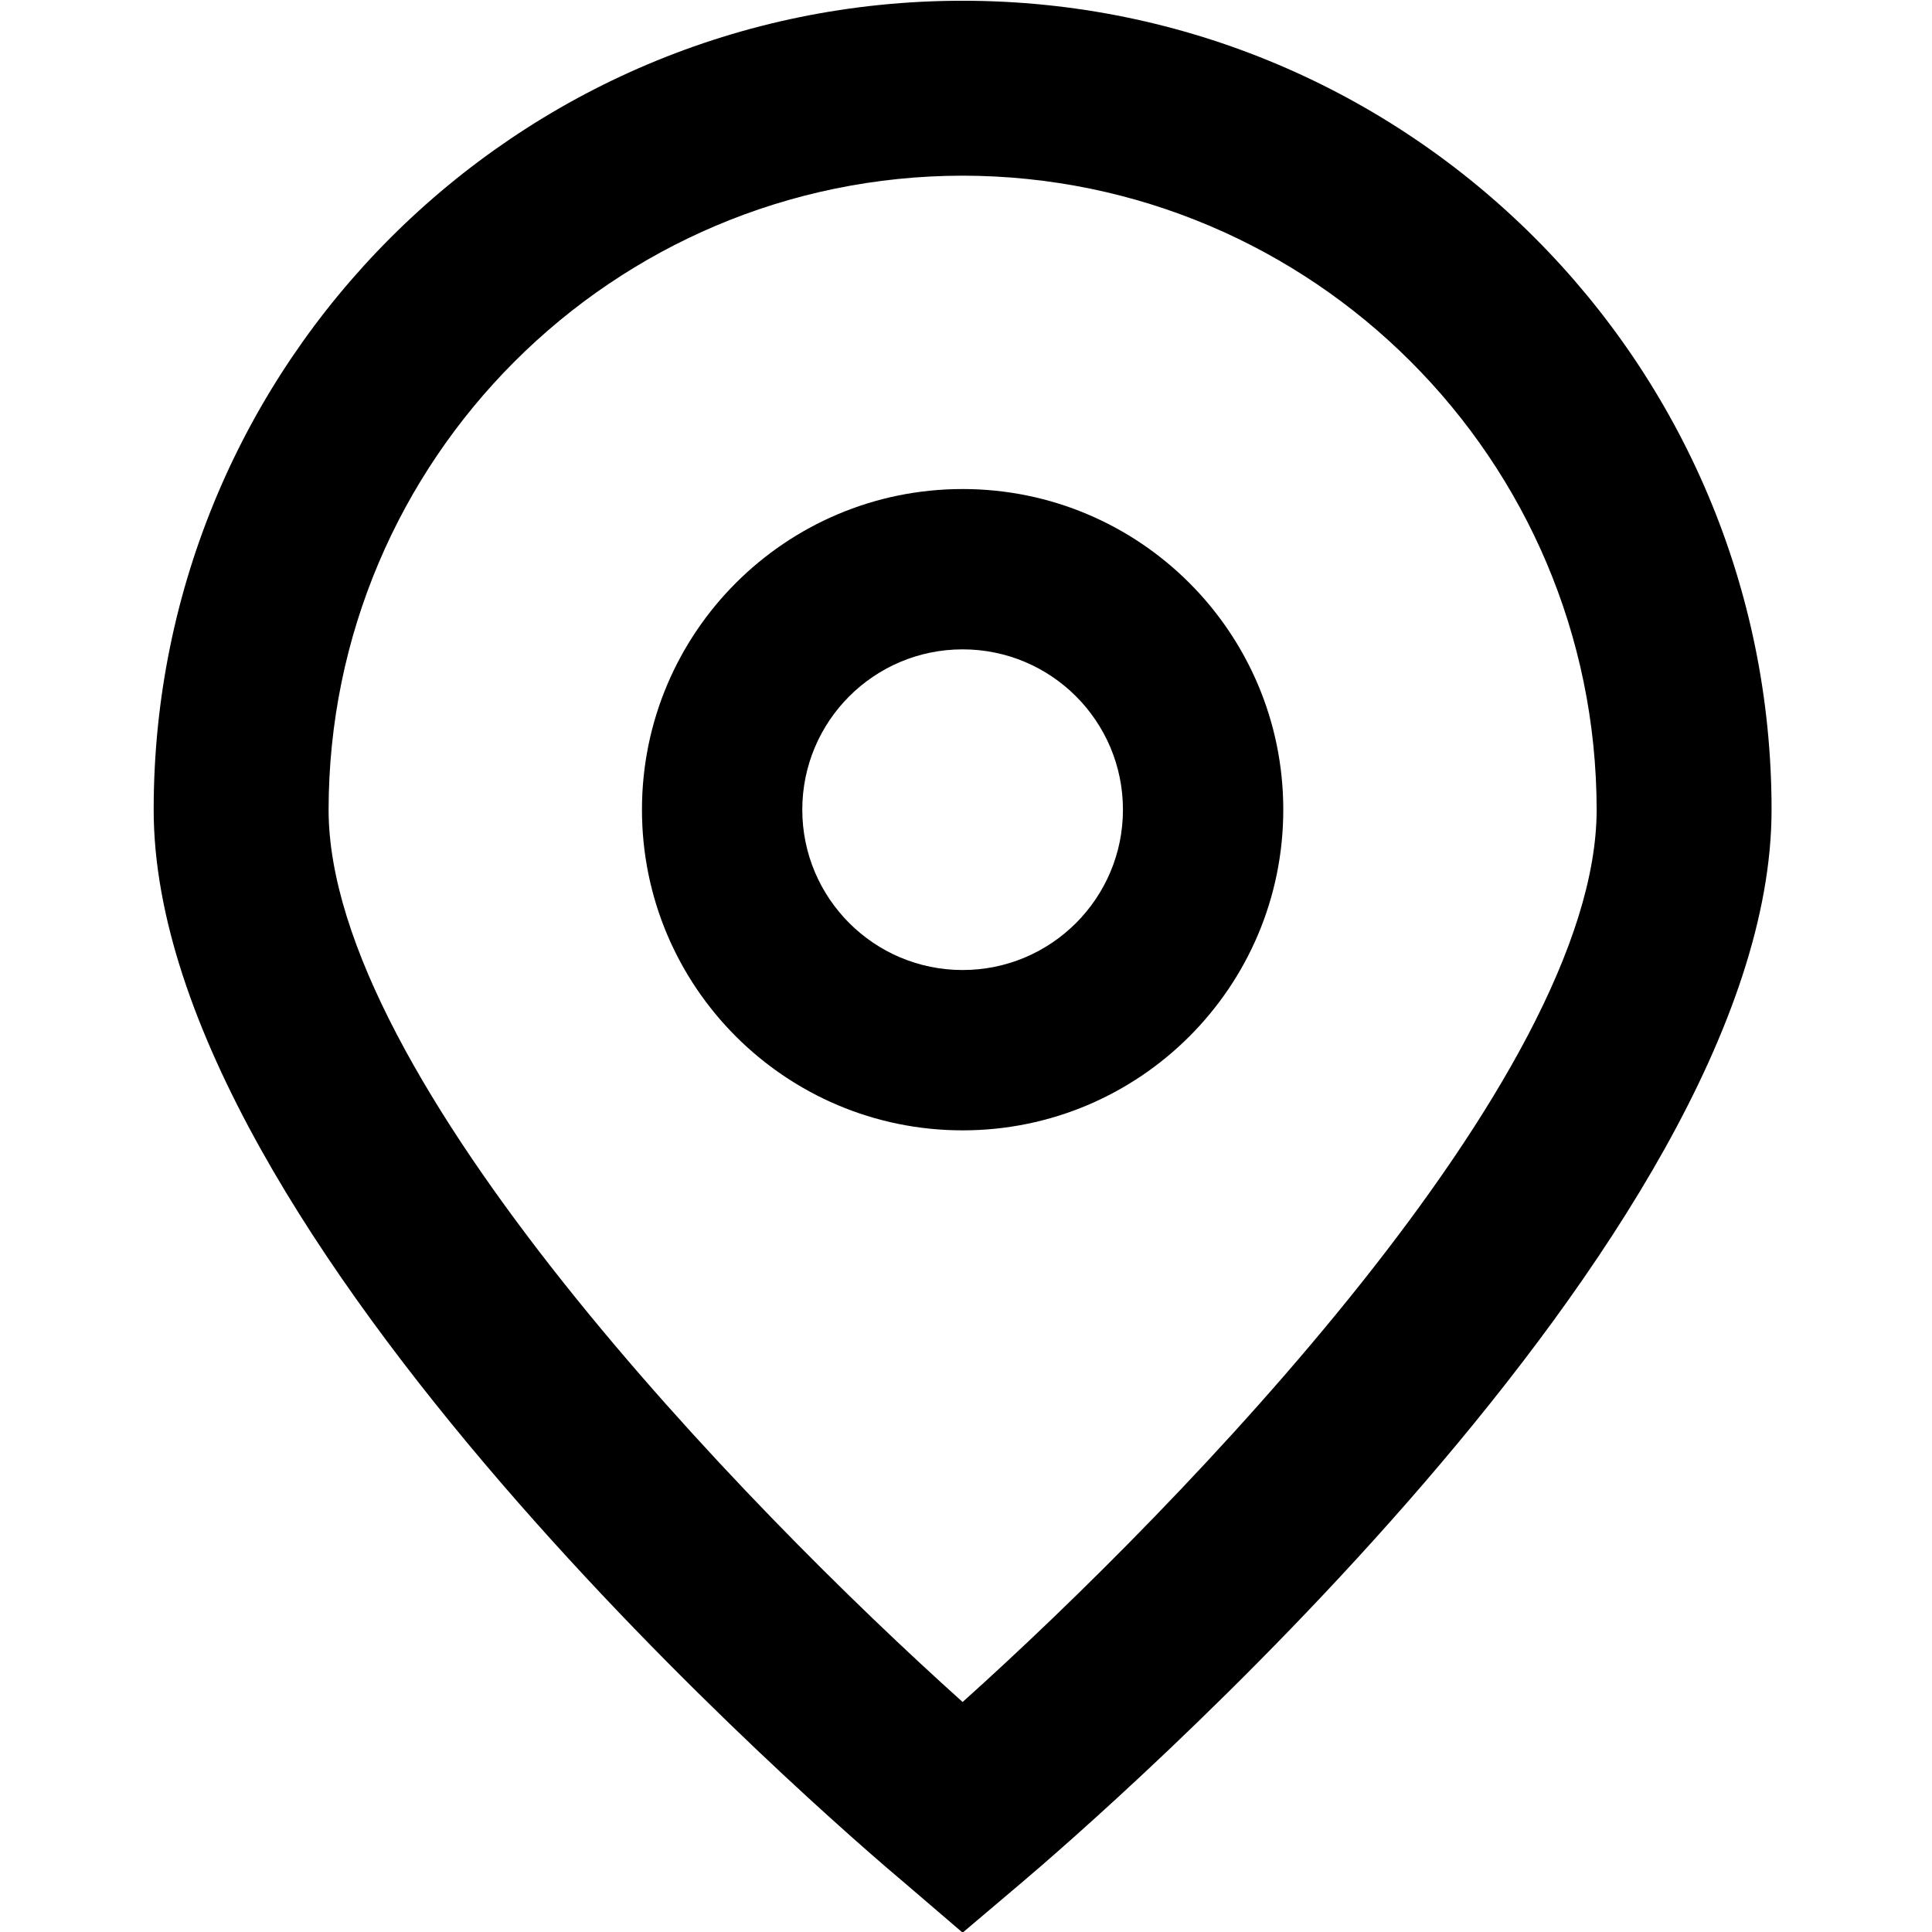
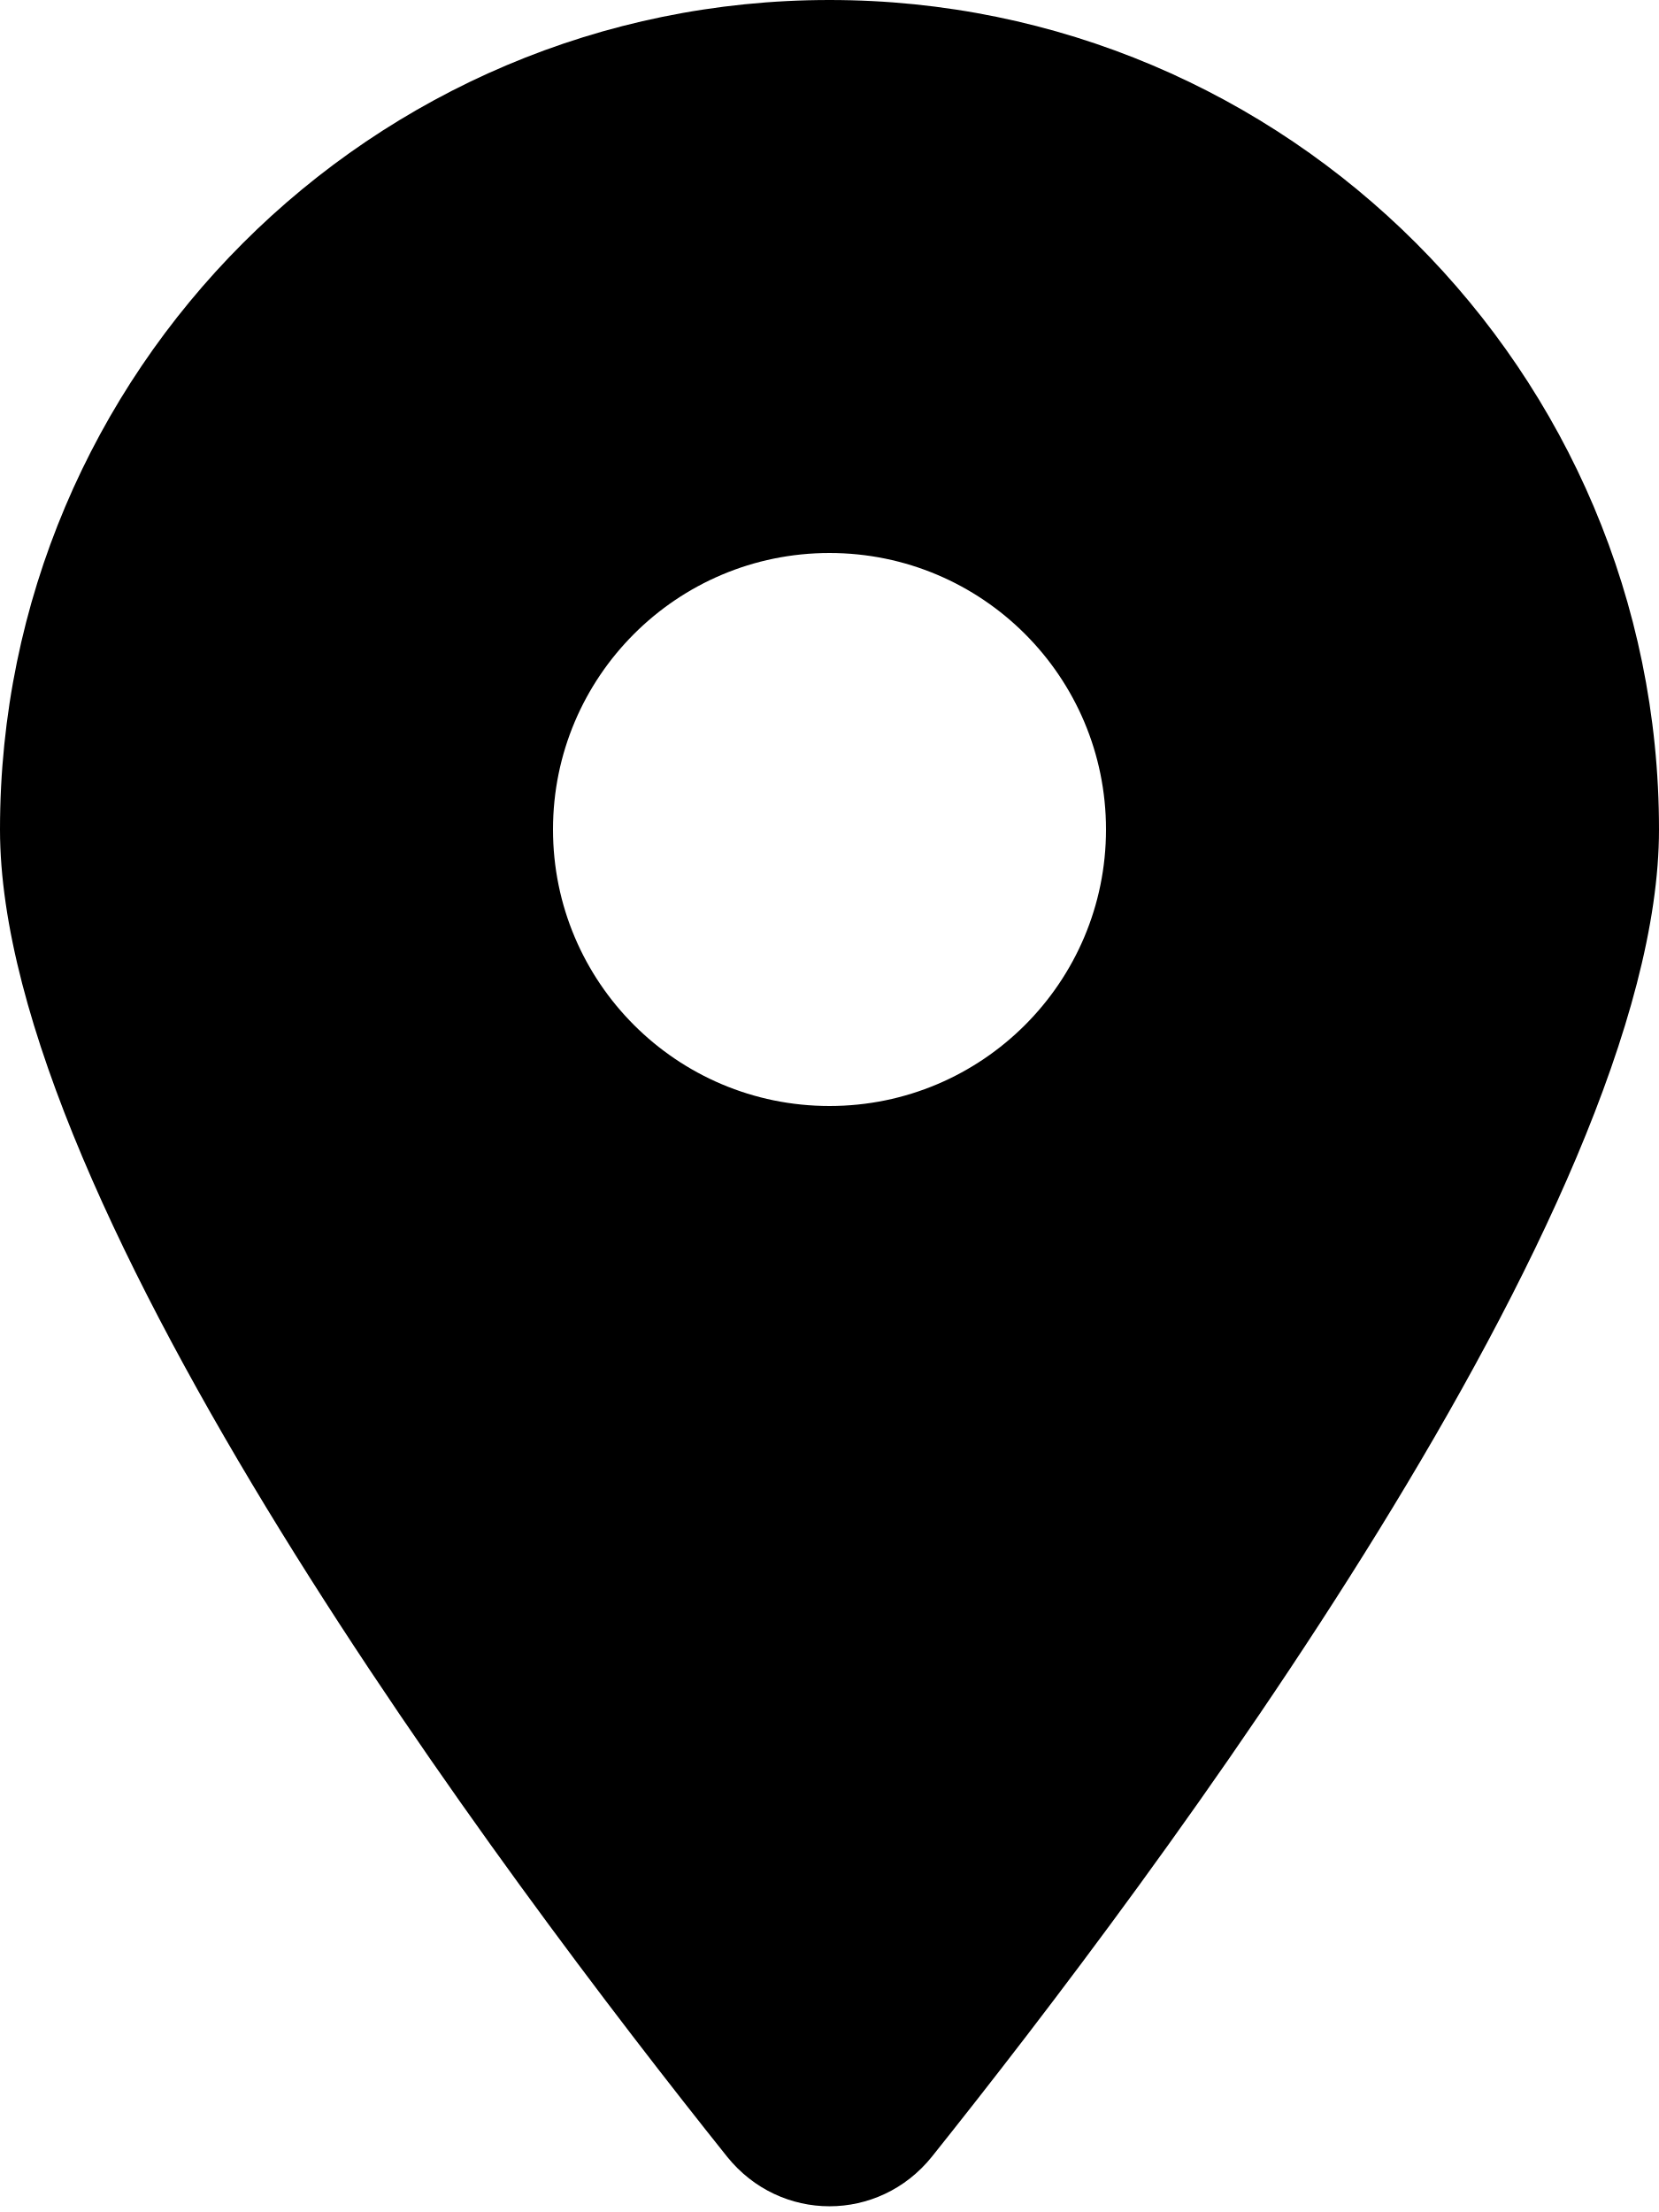
- <svg xmlns="http://www.w3.org/2000/svg" version="1.1" id="Capa_1" x="0px" y="0px" viewBox="0 0 512 512" style="enable-background:new 0 0 512 512;" xml:space="preserve" width="512" height="512">
-   <g id="_01_align_center">
-     <path d="M255.104,512.171l-14.871-12.747C219.732,482.258,40.725,327.661,40.725,214.577c0-118.398,95.981-214.379,214.379-214.379   s214.379,95.981,214.379,214.379c0,113.085-179.007,267.682-199.423,284.932L255.104,512.171z M255.104,46.553   c-92.753,0.105-167.918,75.27-168.023,168.023c0,71.042,110.132,184.53,168.023,236.473   c57.892-51.964,168.023-165.517,168.023-236.473C423.022,121.823,347.858,46.659,255.104,46.553z" />
-     <path d="M255.104,299.555c-46.932,0-84.978-38.046-84.978-84.978s38.046-84.978,84.978-84.978s84.978,38.046,84.978,84.978   S302.037,299.555,255.104,299.555z M255.104,172.087c-23.466,0-42.489,19.023-42.489,42.489s19.023,42.489,42.489,42.489   s42.489-19.023,42.489-42.489S278.571,172.087,255.104,172.087z" />
-   </g>
+ <svg xmlns="http://www.w3.org/2000/svg" viewBox="0 0 384 512">
+   <path d="M215.7 499.2C267 435 384 279.4 384 192C384 86 298 0 192 0S0 86 0 192c0 87.4 117 243 168.3 307.2c12.3 15.3 35.1 15.3 47.4 0zM192 128a64 64 0 1 1 0 128 64 64 0 1 1 0-128z" />
</svg>
